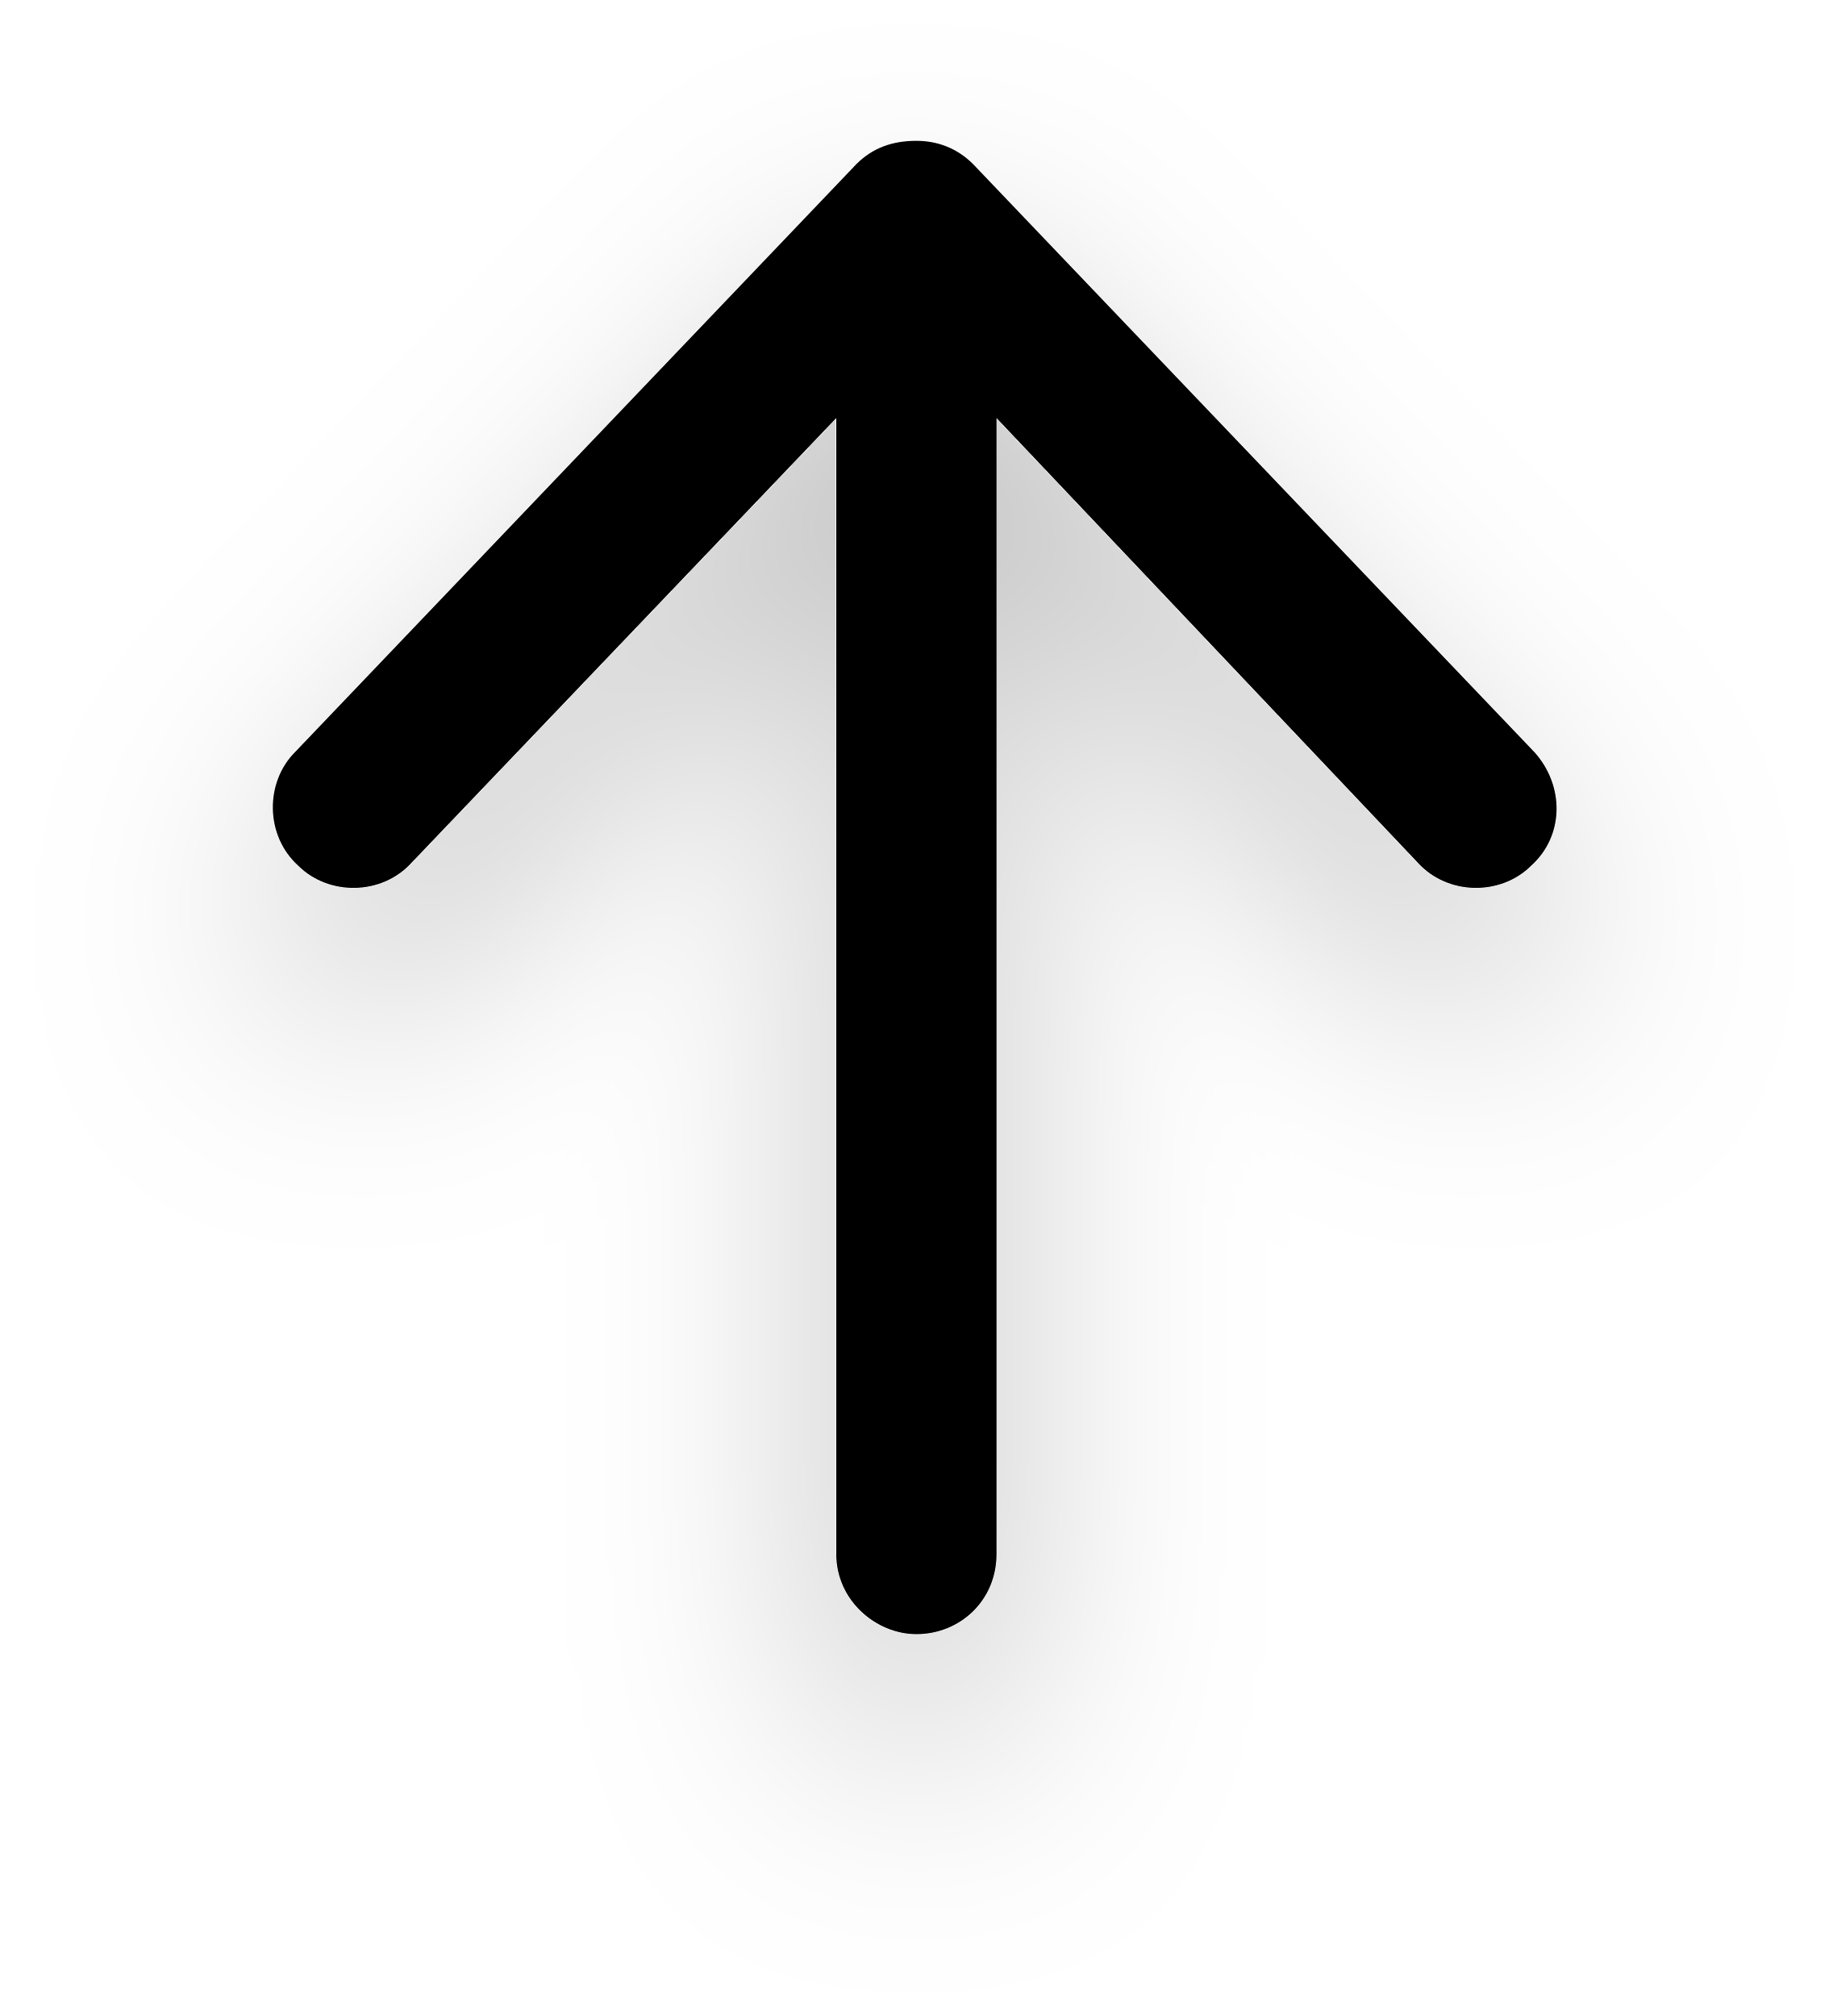
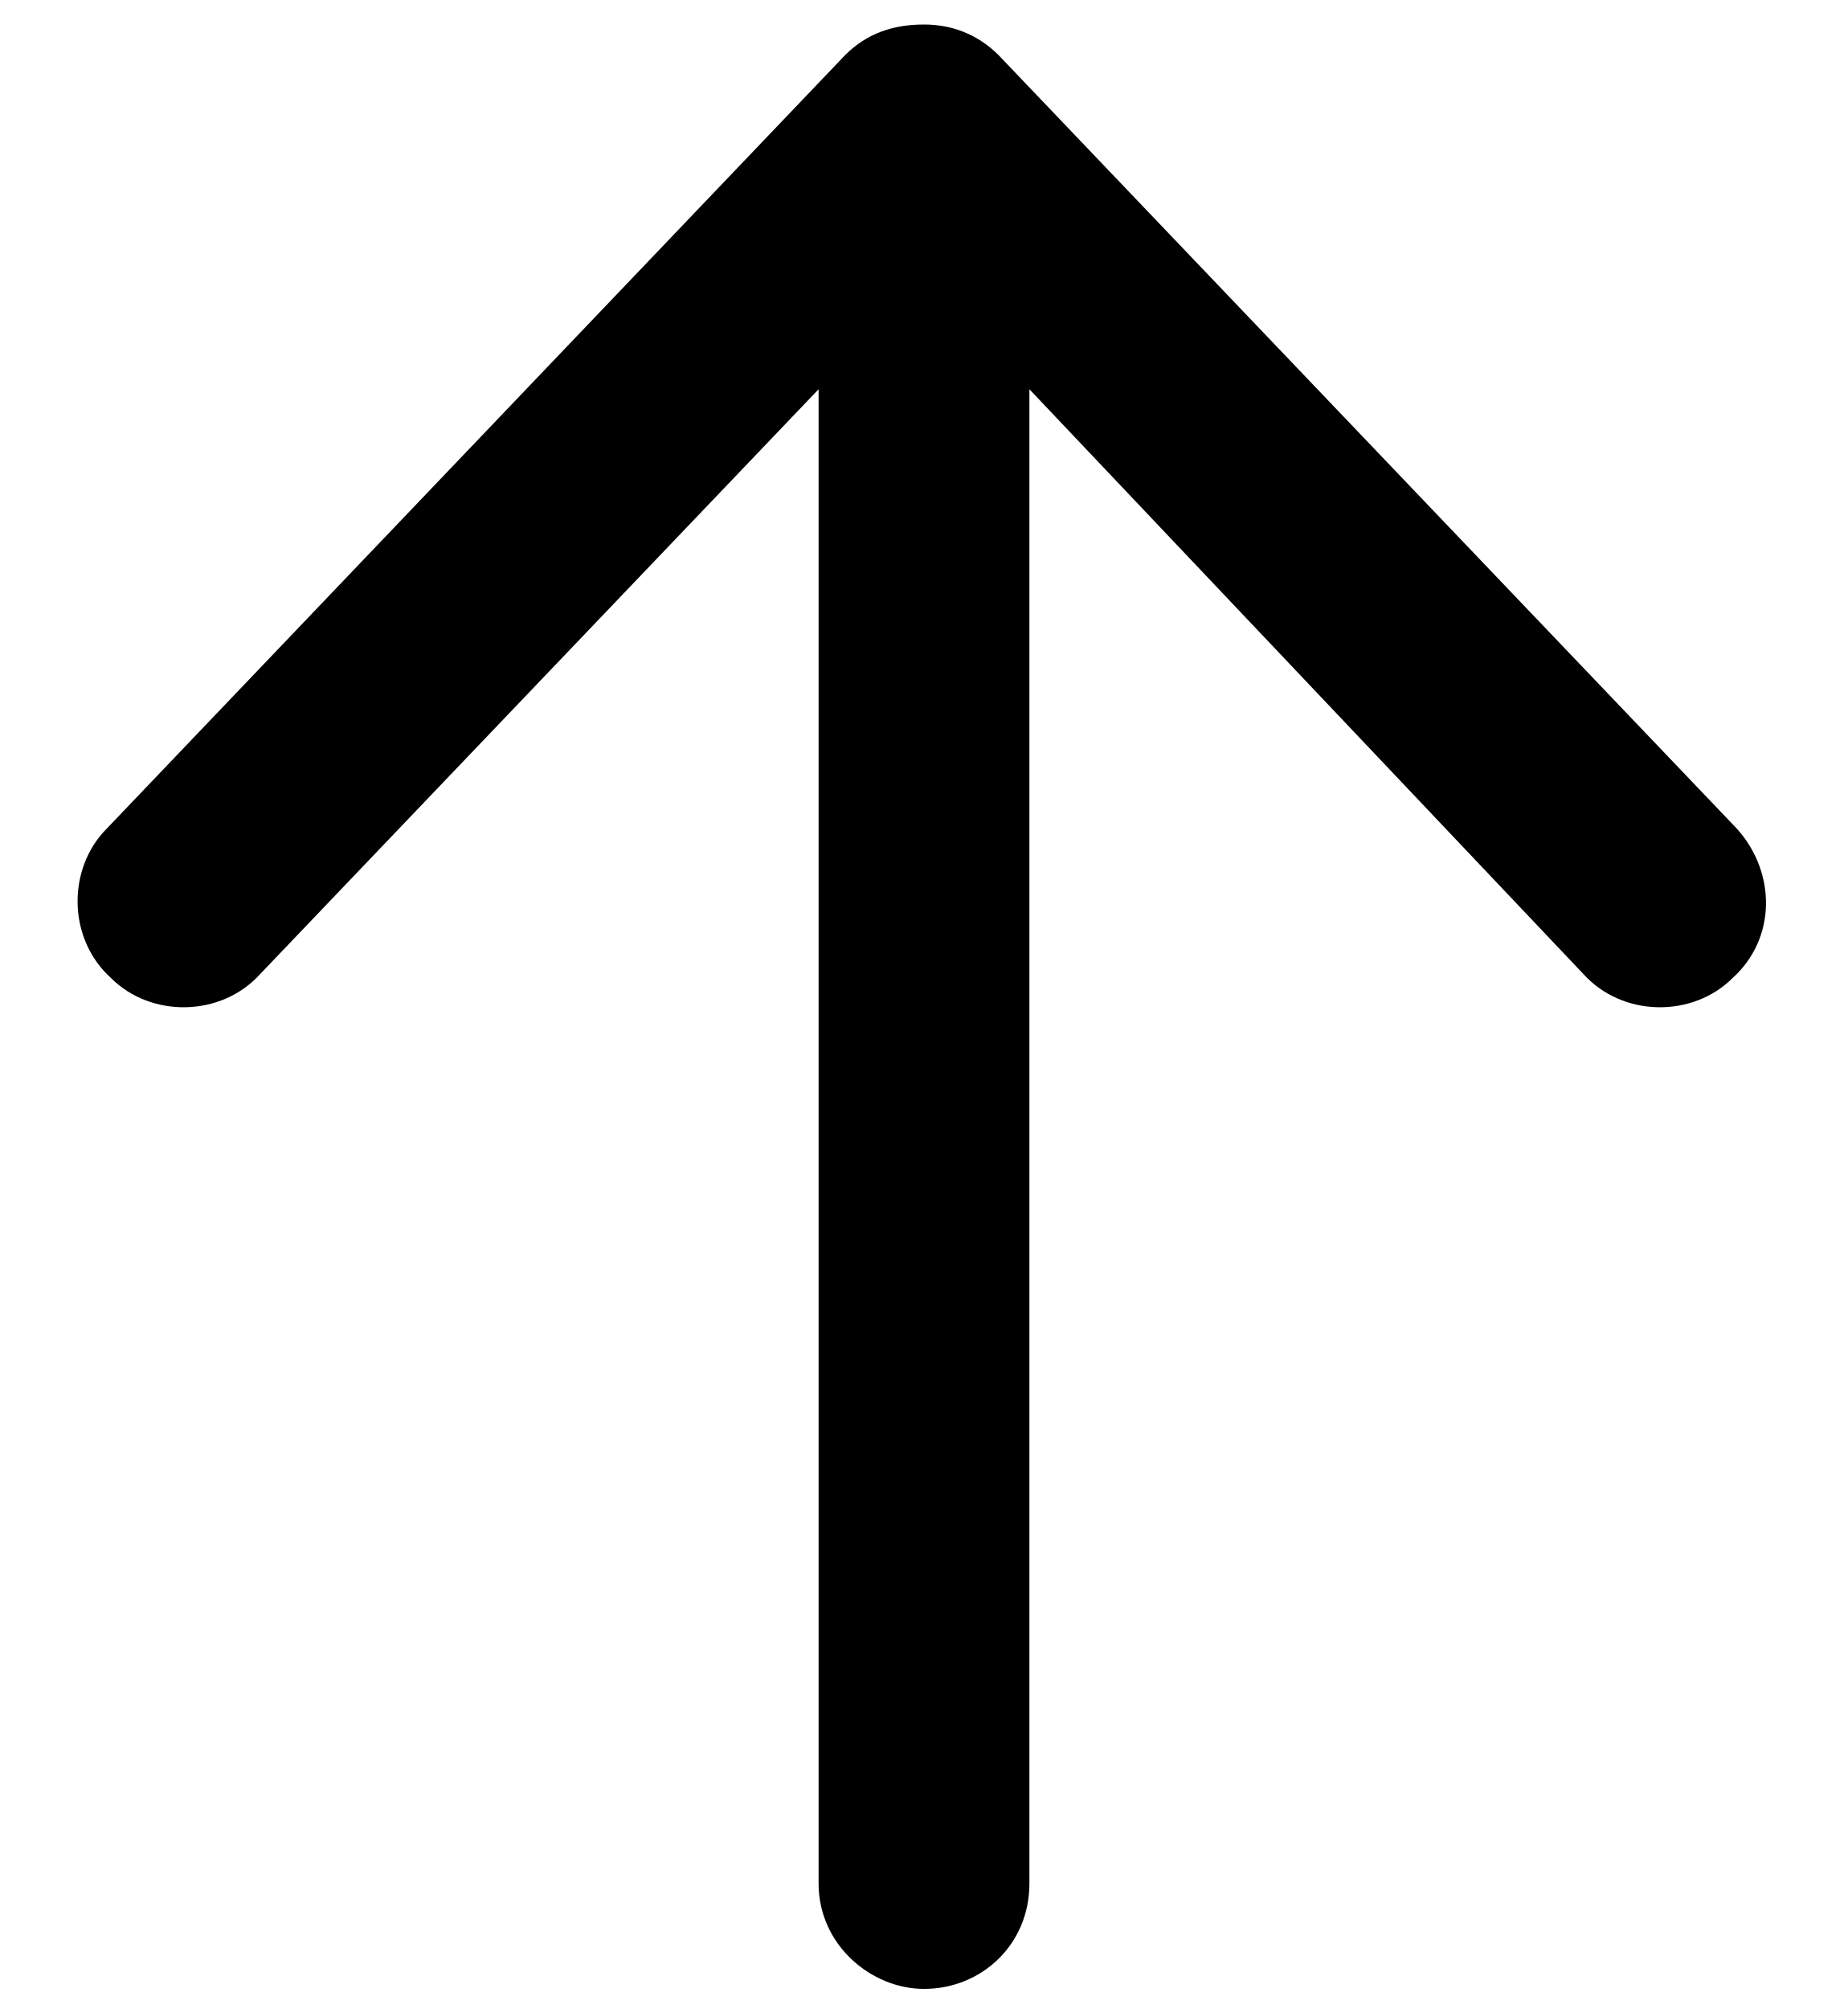
- <svg xmlns="http://www.w3.org/2000/svg" width="30" height="33" viewBox="0 0 30 33" fill="none">
-   <g filter="url(#filter0_d_1973_1354)">
-     <path d="M4.828 12.312L14.016 2.688C14.289 2.414 14.617 2.305 15 2.305C15.328 2.305 15.656 2.414 15.93 2.688L25.117 12.312C25.609 12.859 25.609 13.68 25.062 14.172C24.57 14.664 23.695 14.664 23.203 14.117L16.312 6.844V25.438C16.312 26.203 15.711 26.75 15 26.75C14.344 26.75 13.688 26.203 13.688 25.438V6.844L6.742 14.117C6.25 14.664 5.375 14.664 4.883 14.172C4.336 13.68 4.336 12.805 4.828 12.312Z" fill="black" />
-   </g>
-   <defs>
-     <filter id="filter0_d_1973_1354" x="0.336" y="0.305" width="29.273" height="32.445" filterUnits="userSpaceOnUse" color-interpolation-filters="sRGB">
-       <feFlood flood-opacity="0" result="BackgroundImageFix" />
-       <feColorMatrix in="SourceAlpha" type="matrix" values="0 0 0 0 0 0 0 0 0 0 0 0 0 0 0 0 0 0 127 0" result="hardAlpha" />
-       <feOffset dy="2" />
-       <feGaussianBlur stdDeviation="2" />
-       <feComposite in2="hardAlpha" operator="out" />
-       <feColorMatrix type="matrix" values="0 0 0 0 0 0 0 0 0 0 0 0 0 0 0 0 0 0 0.25 0" />
-       <feBlend mode="normal" in2="BackgroundImageFix" result="effect1_dropShadow_1973_1354" />
-       <feBlend mode="normal" in="SourceGraphic" in2="effect1_dropShadow_1973_1354" result="shape" />
-     </filter>
-   </defs>
+ <svg xmlns="http://www.w3.org/2000/svg" width="23" height="25" viewBox="0 0 23 25" fill="none">
+   <path d="M1.328 10.312L10.516 0.688C10.789 0.414 11.117 0.305 11.5 0.305C11.828 0.305 12.156 0.414 12.43 0.688L21.617 10.312C22.109 10.859 22.109 11.68 21.562 12.172C21.07 12.664 20.195 12.664 19.703 12.117L12.812 4.844V23.438C12.812 24.203 12.211 24.75 11.5 24.75C10.844 24.75 10.188 24.203 10.188 23.438V4.844L3.242 12.117C2.75 12.664 1.875 12.664 1.383 12.172C0.836 11.68 0.836 10.805 1.328 10.312Z" fill="black" />
</svg>
